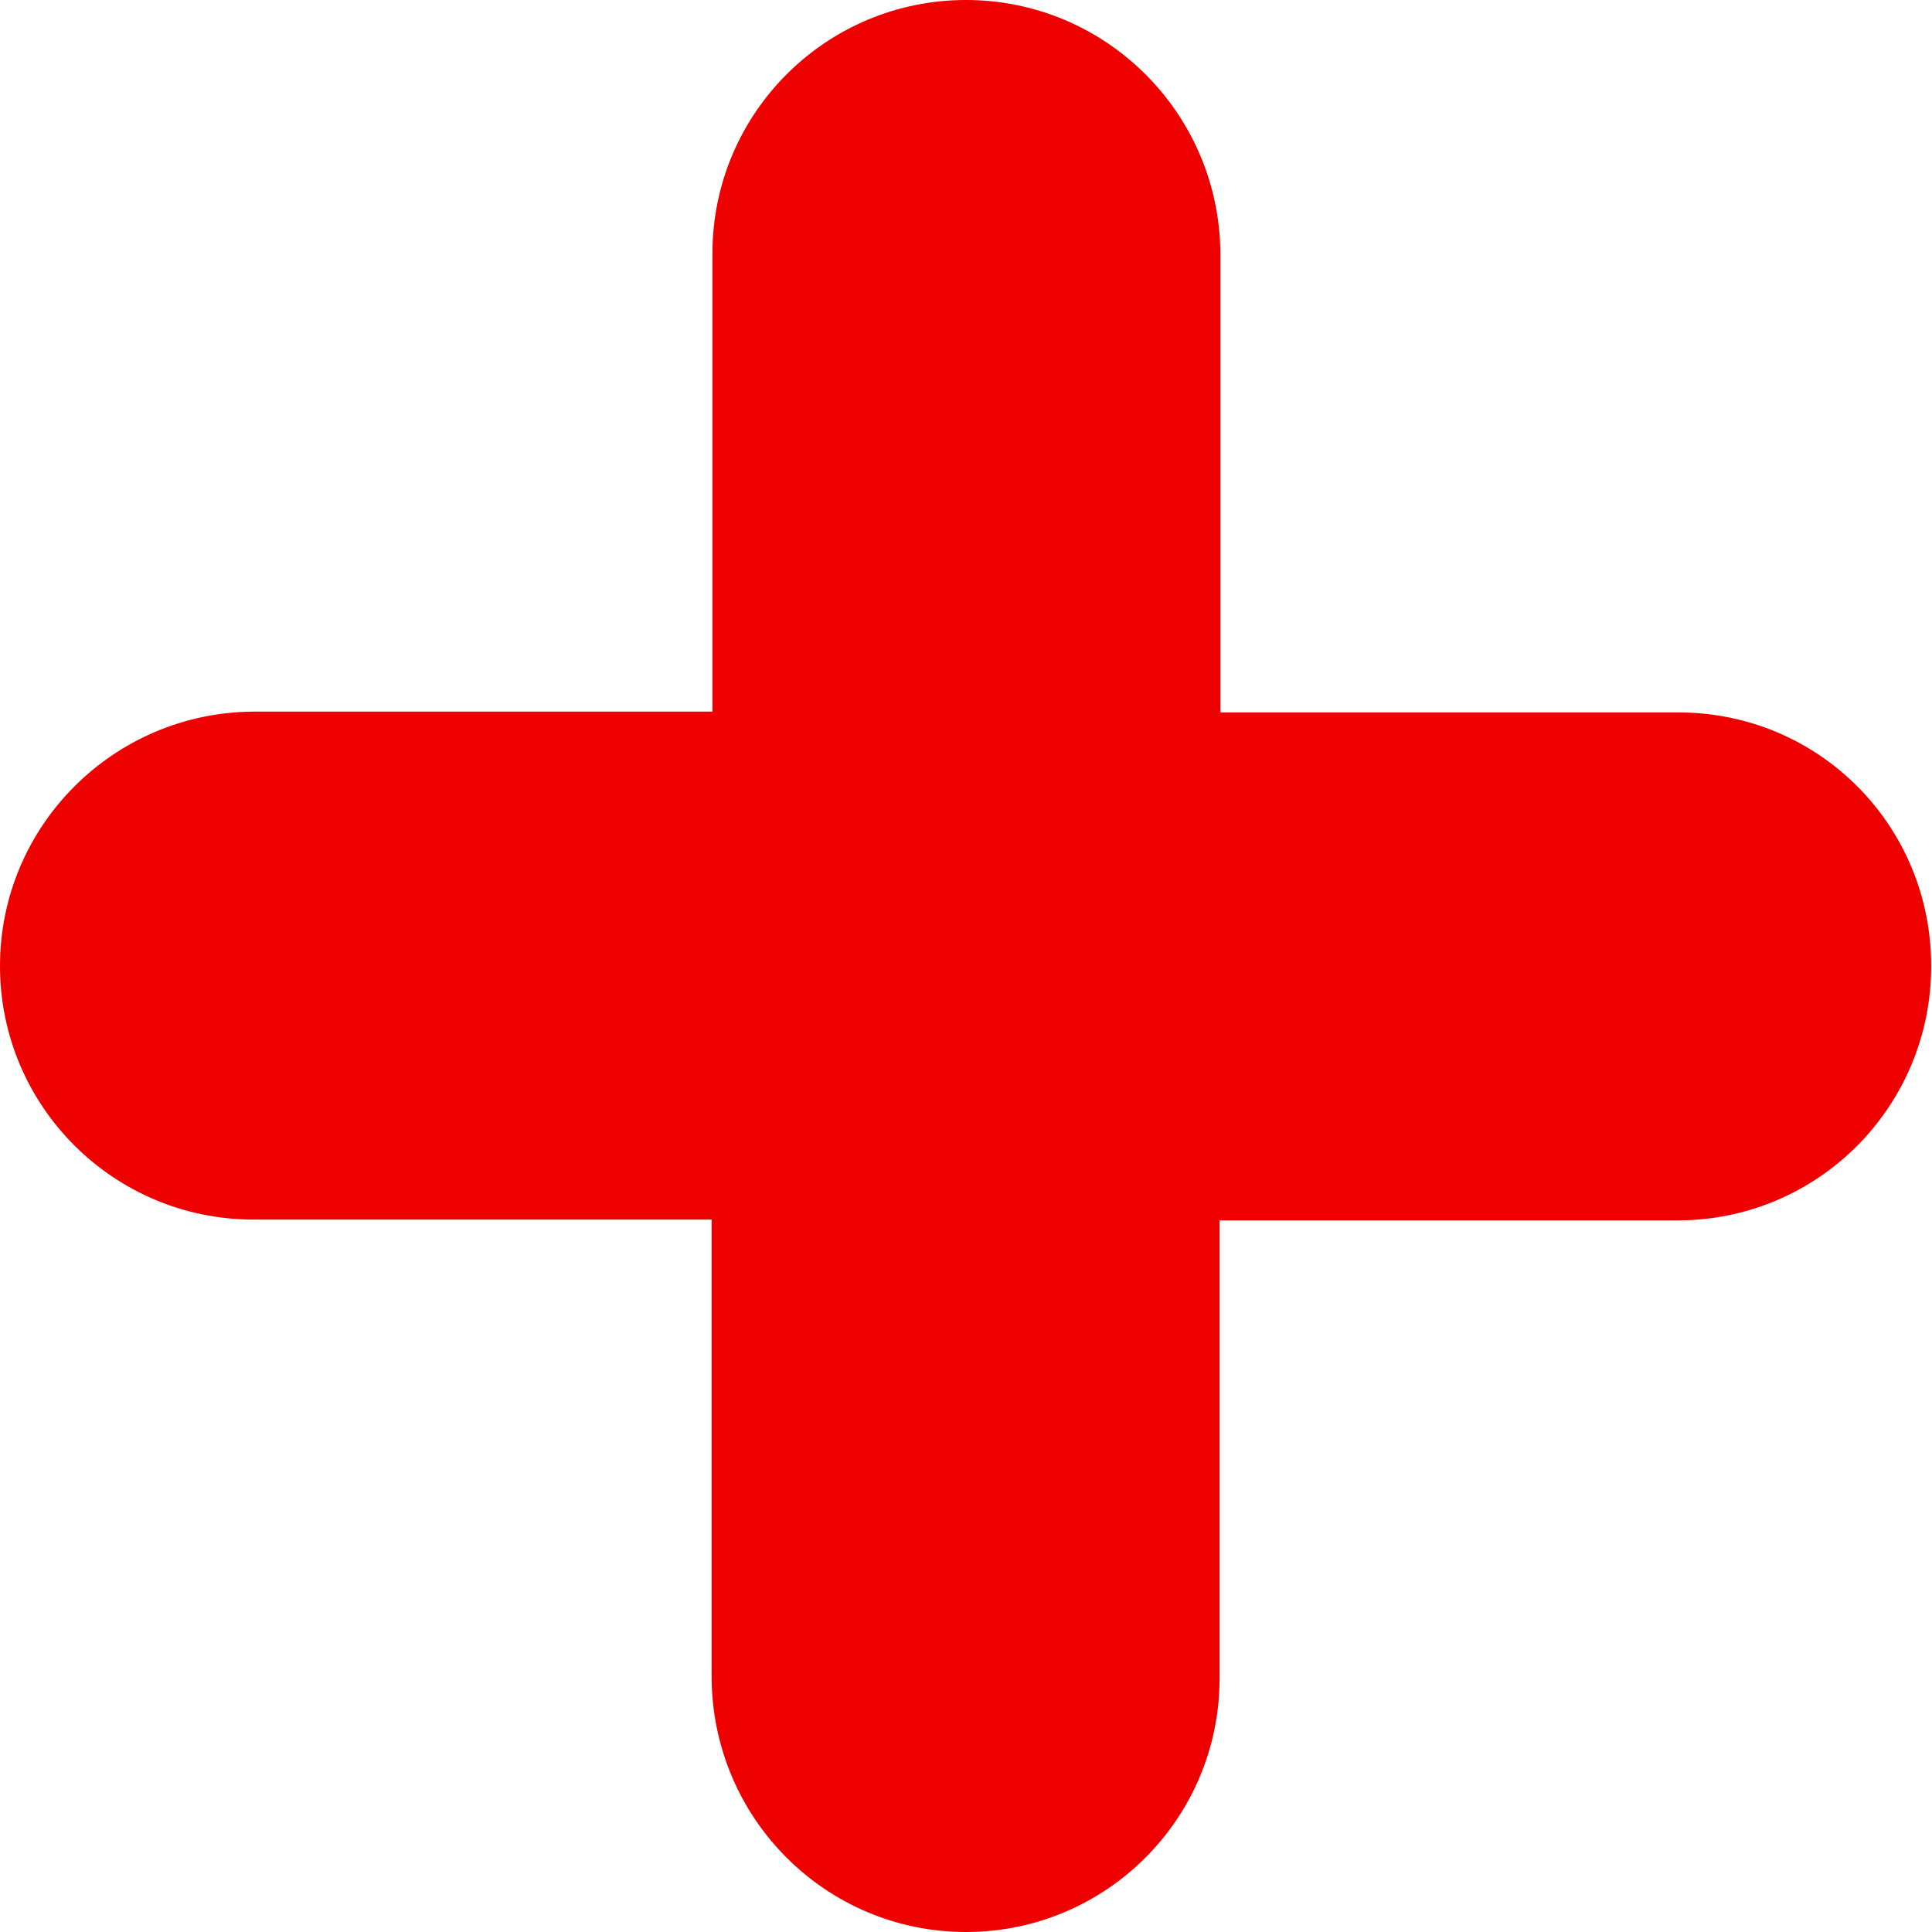
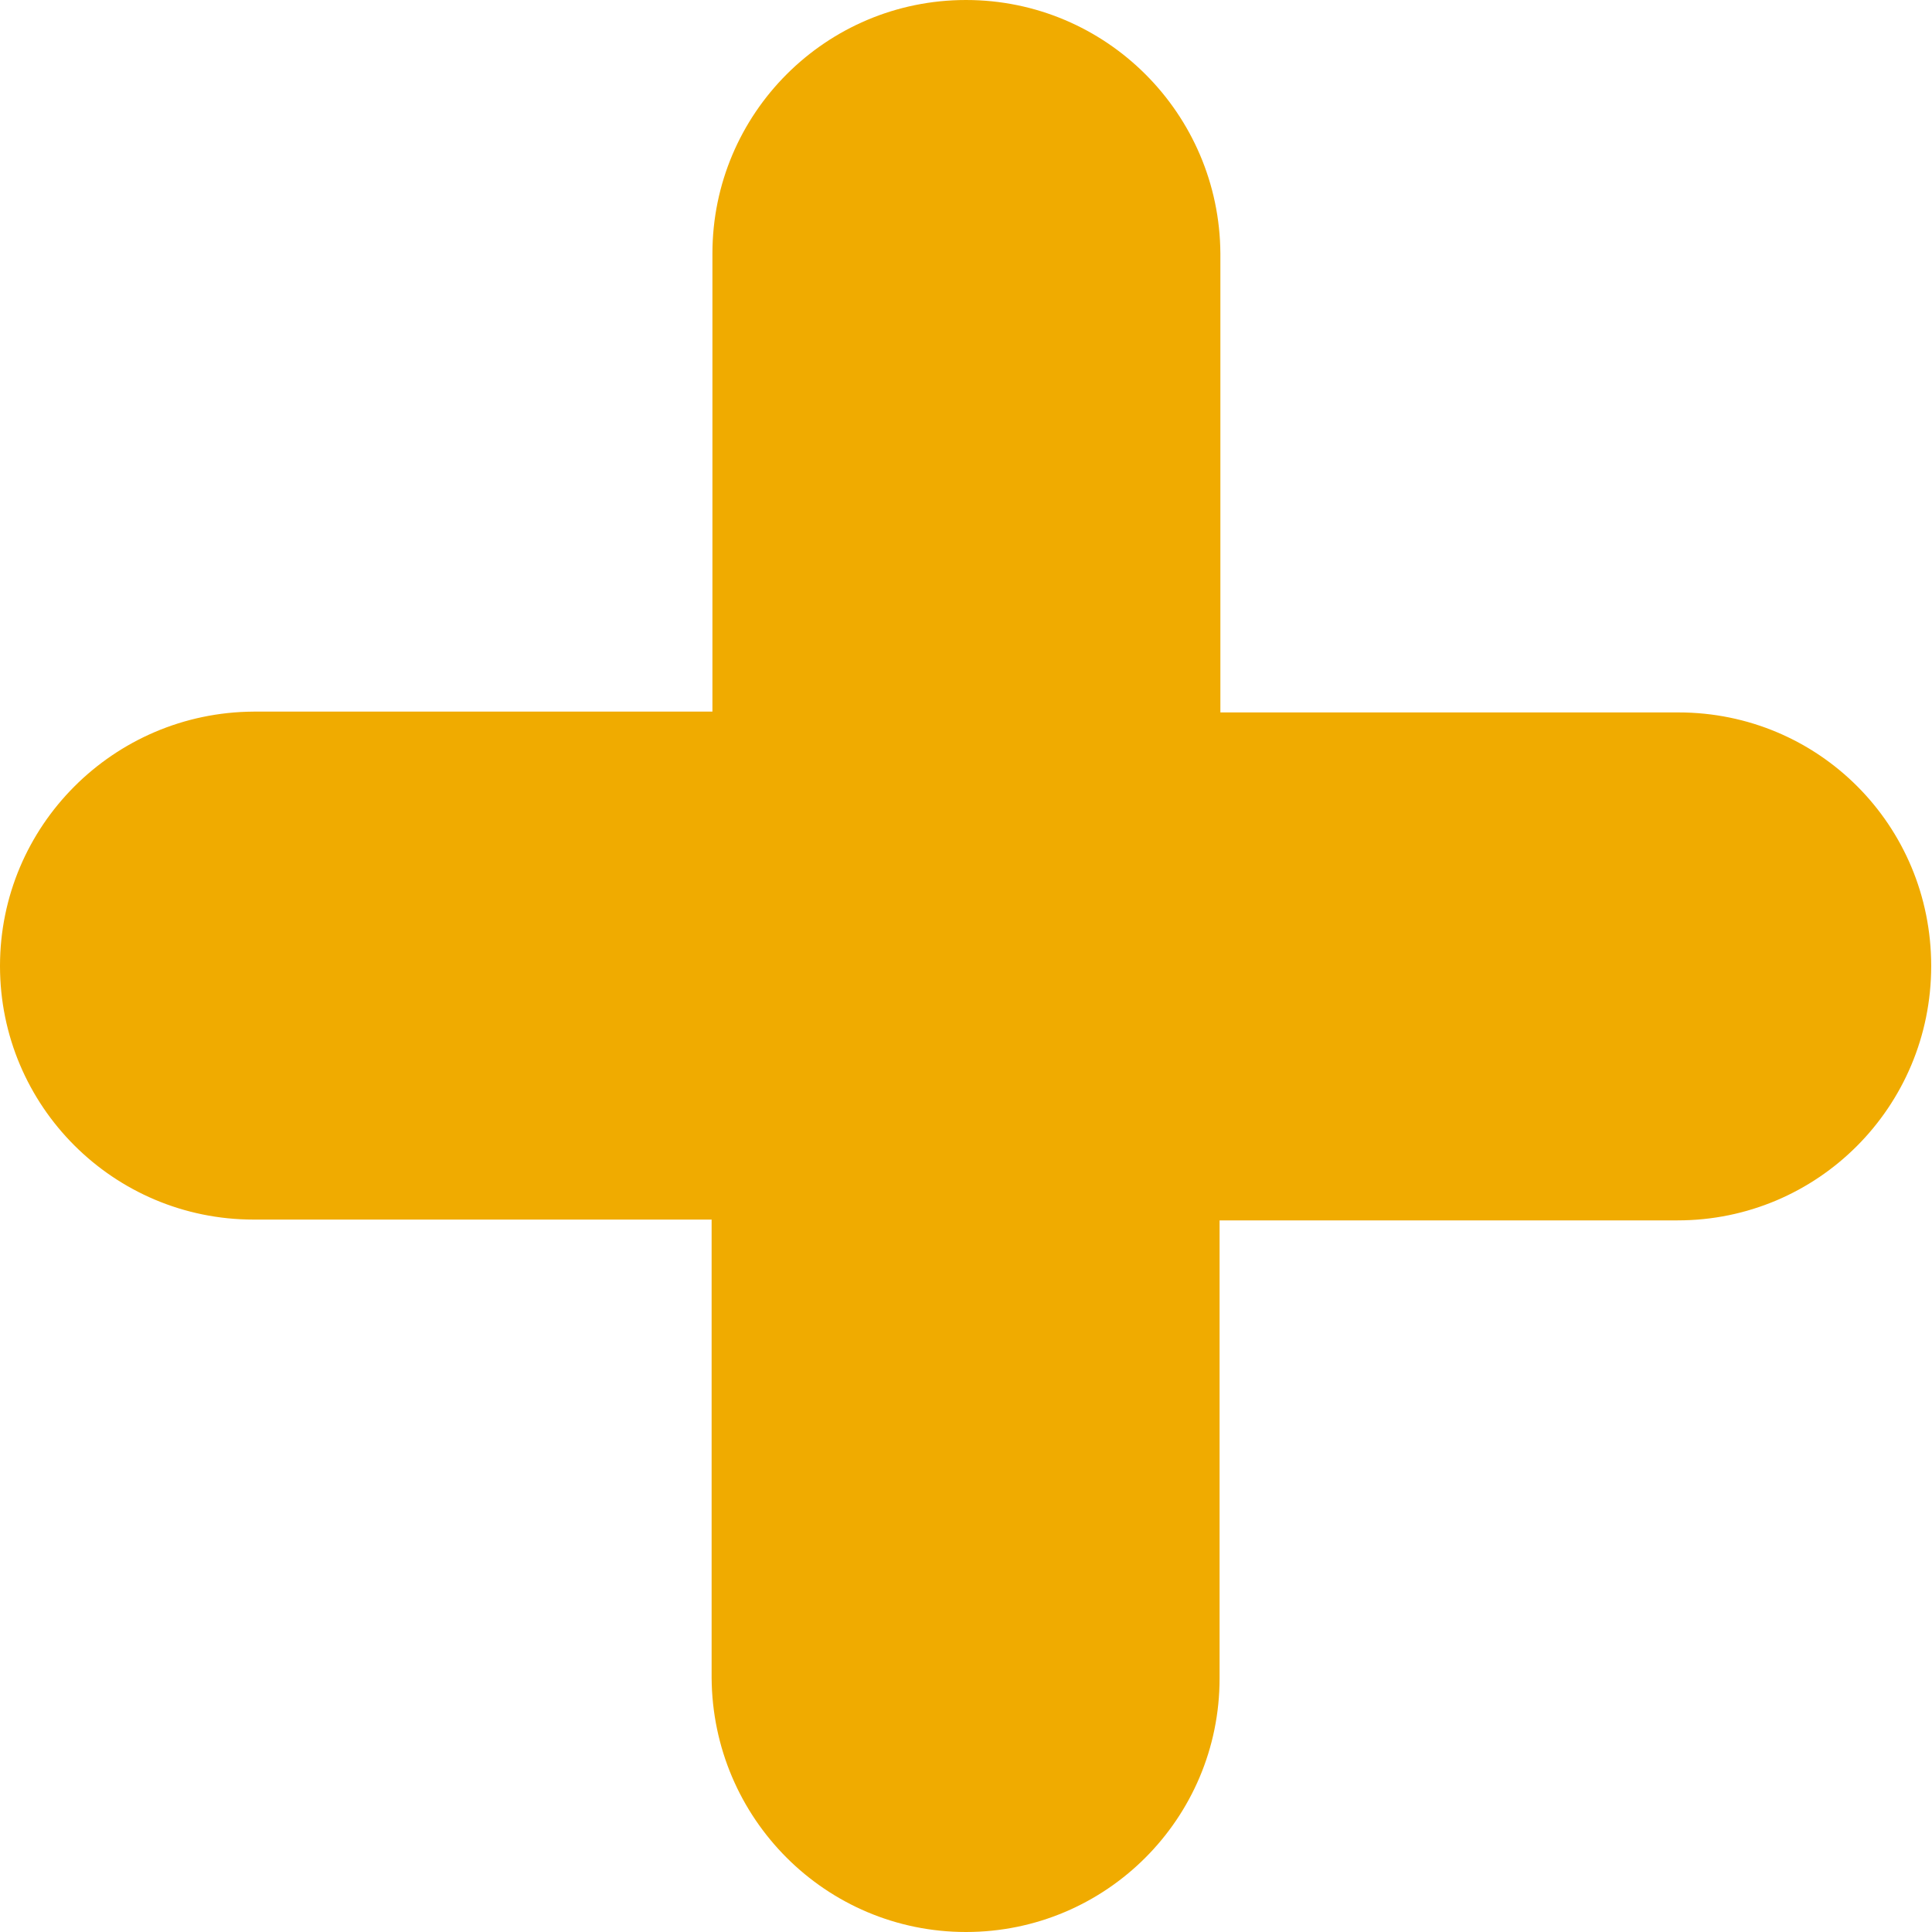
<svg xmlns="http://www.w3.org/2000/svg" version="1.1" id="Layer_1" x="0px" y="0px" viewBox="0 0 24 24" style="enable-background:new 0 0 24 24;" xml:space="preserve">
  <style type="text/css">
- 	.st0{fill:#EE0000;}
+ 	.st0{fill:#f0ab00;}
</style>
  <path class="st0" d="M20.85,8.85h-5.69V3.15C15.15,1.41,13.74,0,12,0S8.85,1.41,8.85,3.15v5.69H3.15C1.41,8.85,0,10.26,0,12  s1.41,3.15,3.15,3.15h5.69v5.69C8.85,22.59,10.26,24,12,24s3.15-1.41,3.15-3.15v-5.69h5.69c1.74,0,3.15-1.41,3.15-3.16  S22.59,8.85,20.85,8.85z" />
</svg>
